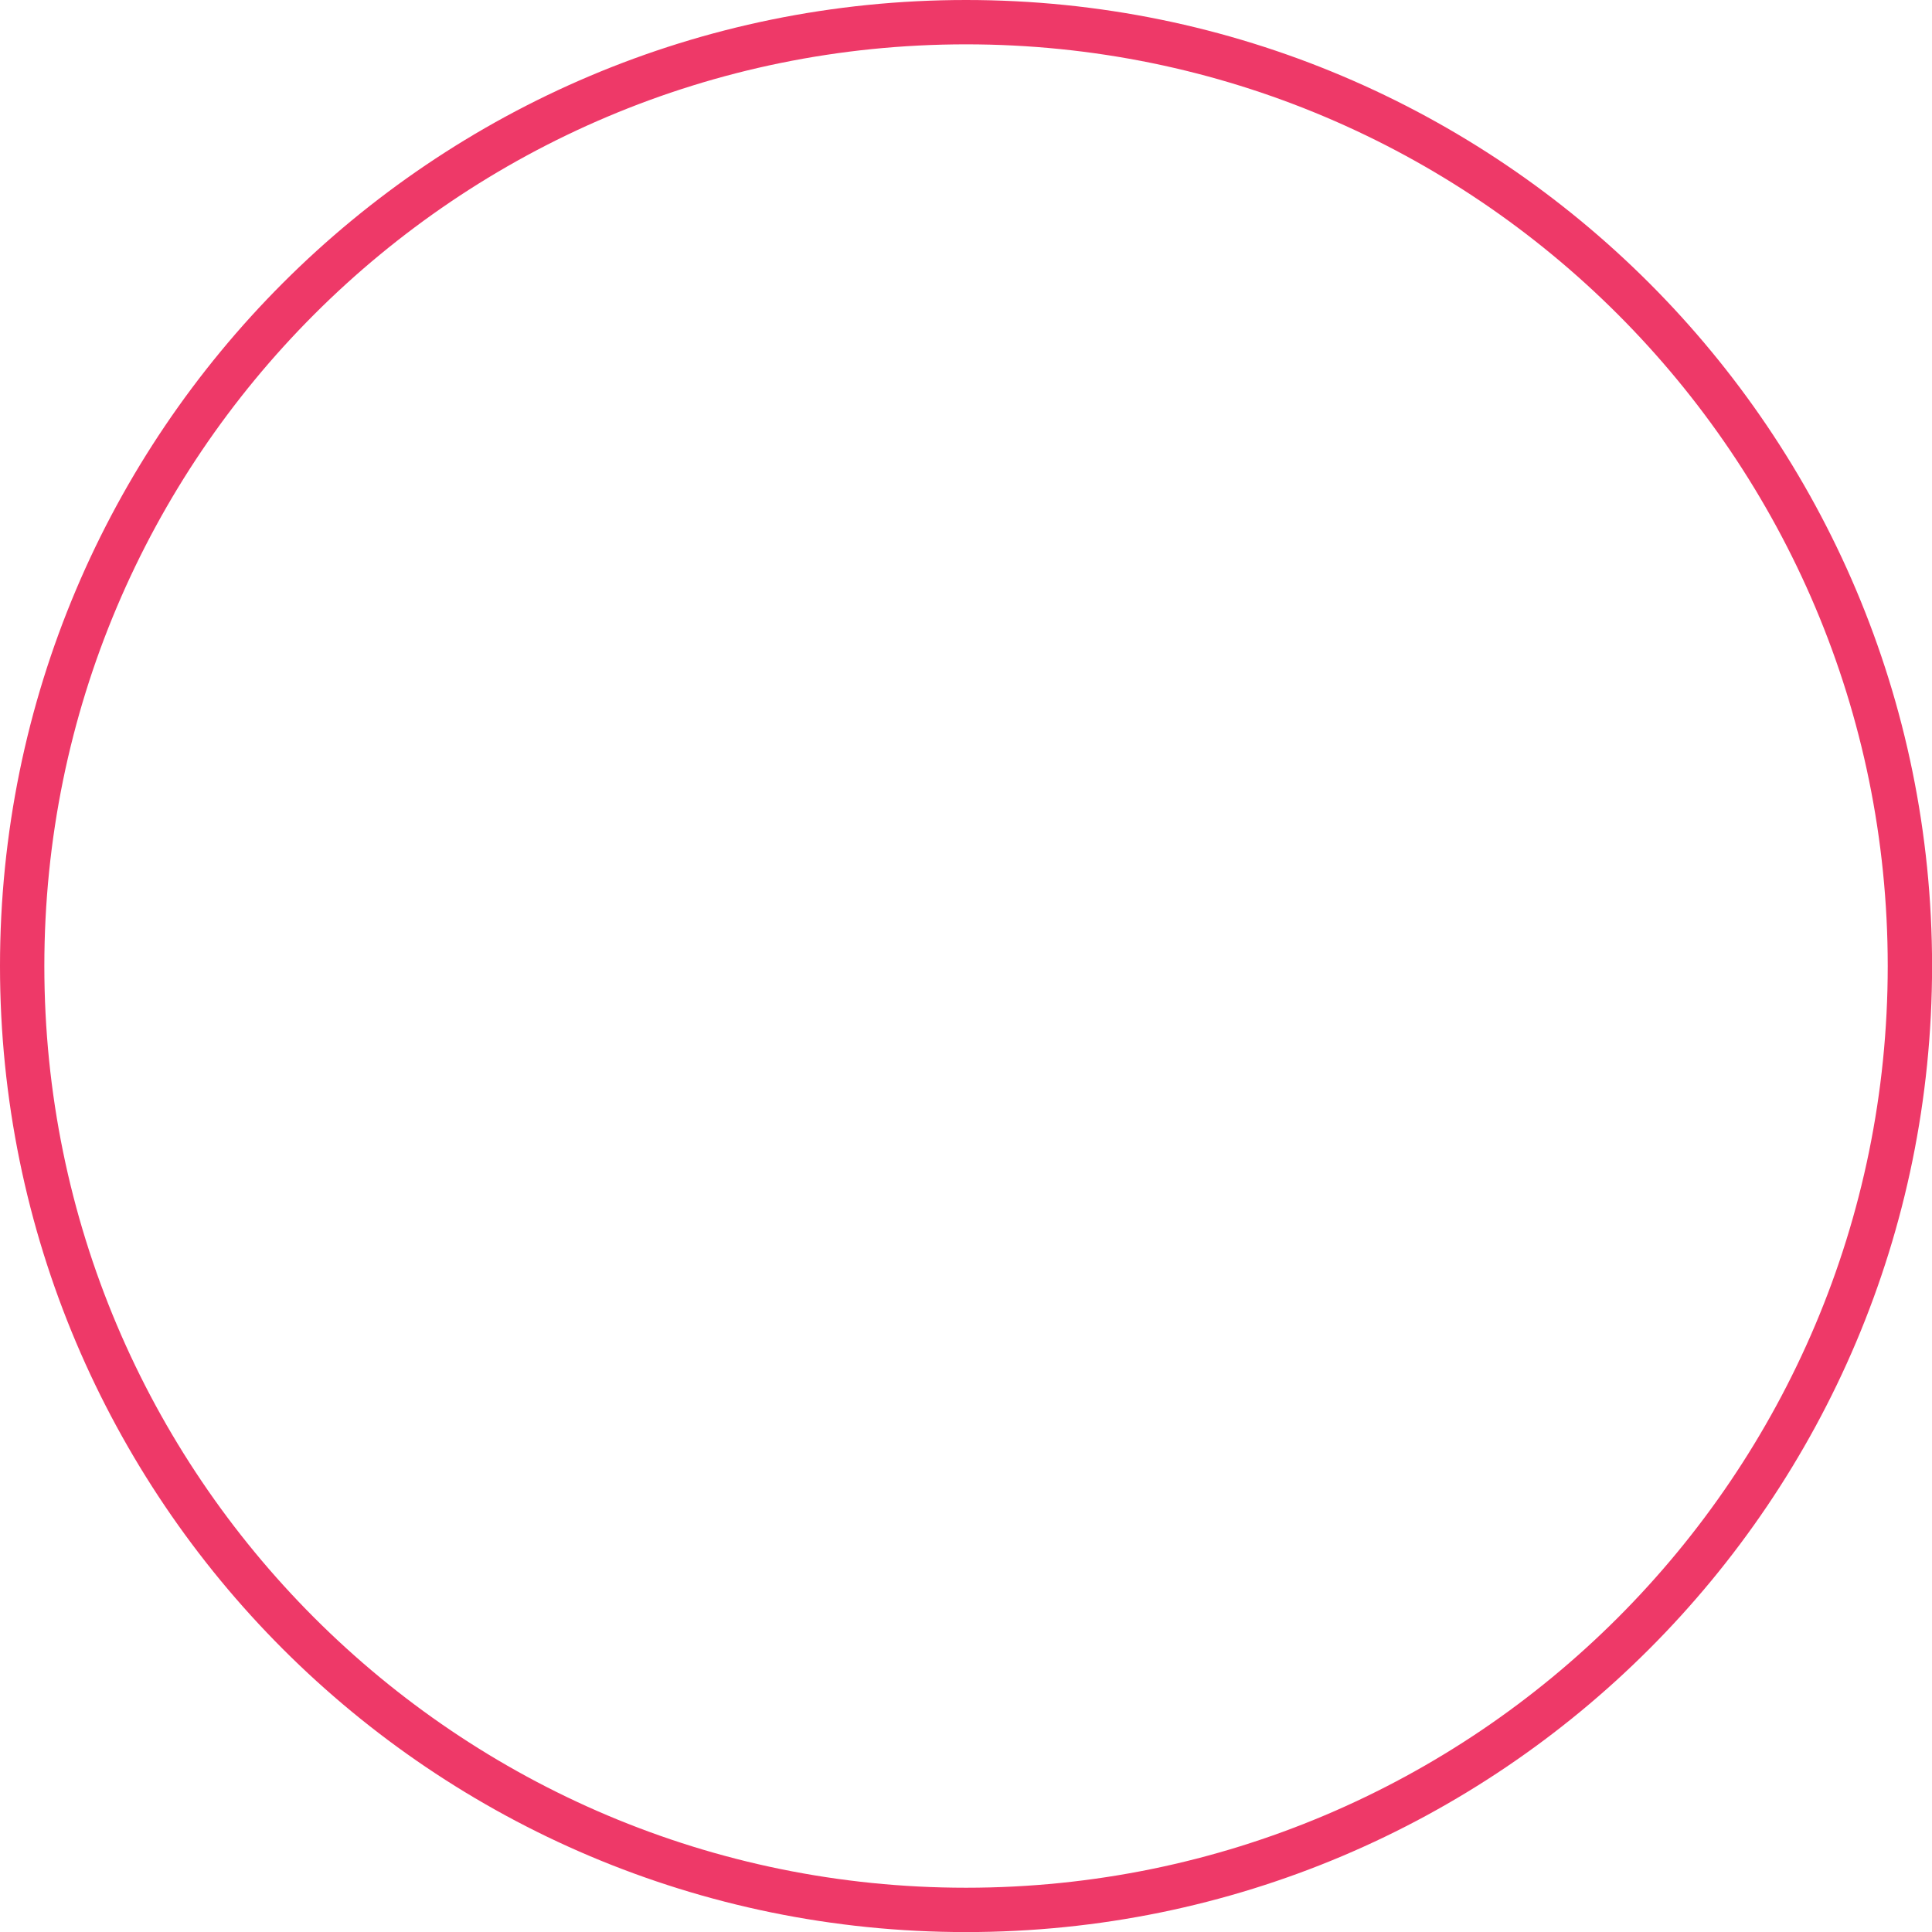
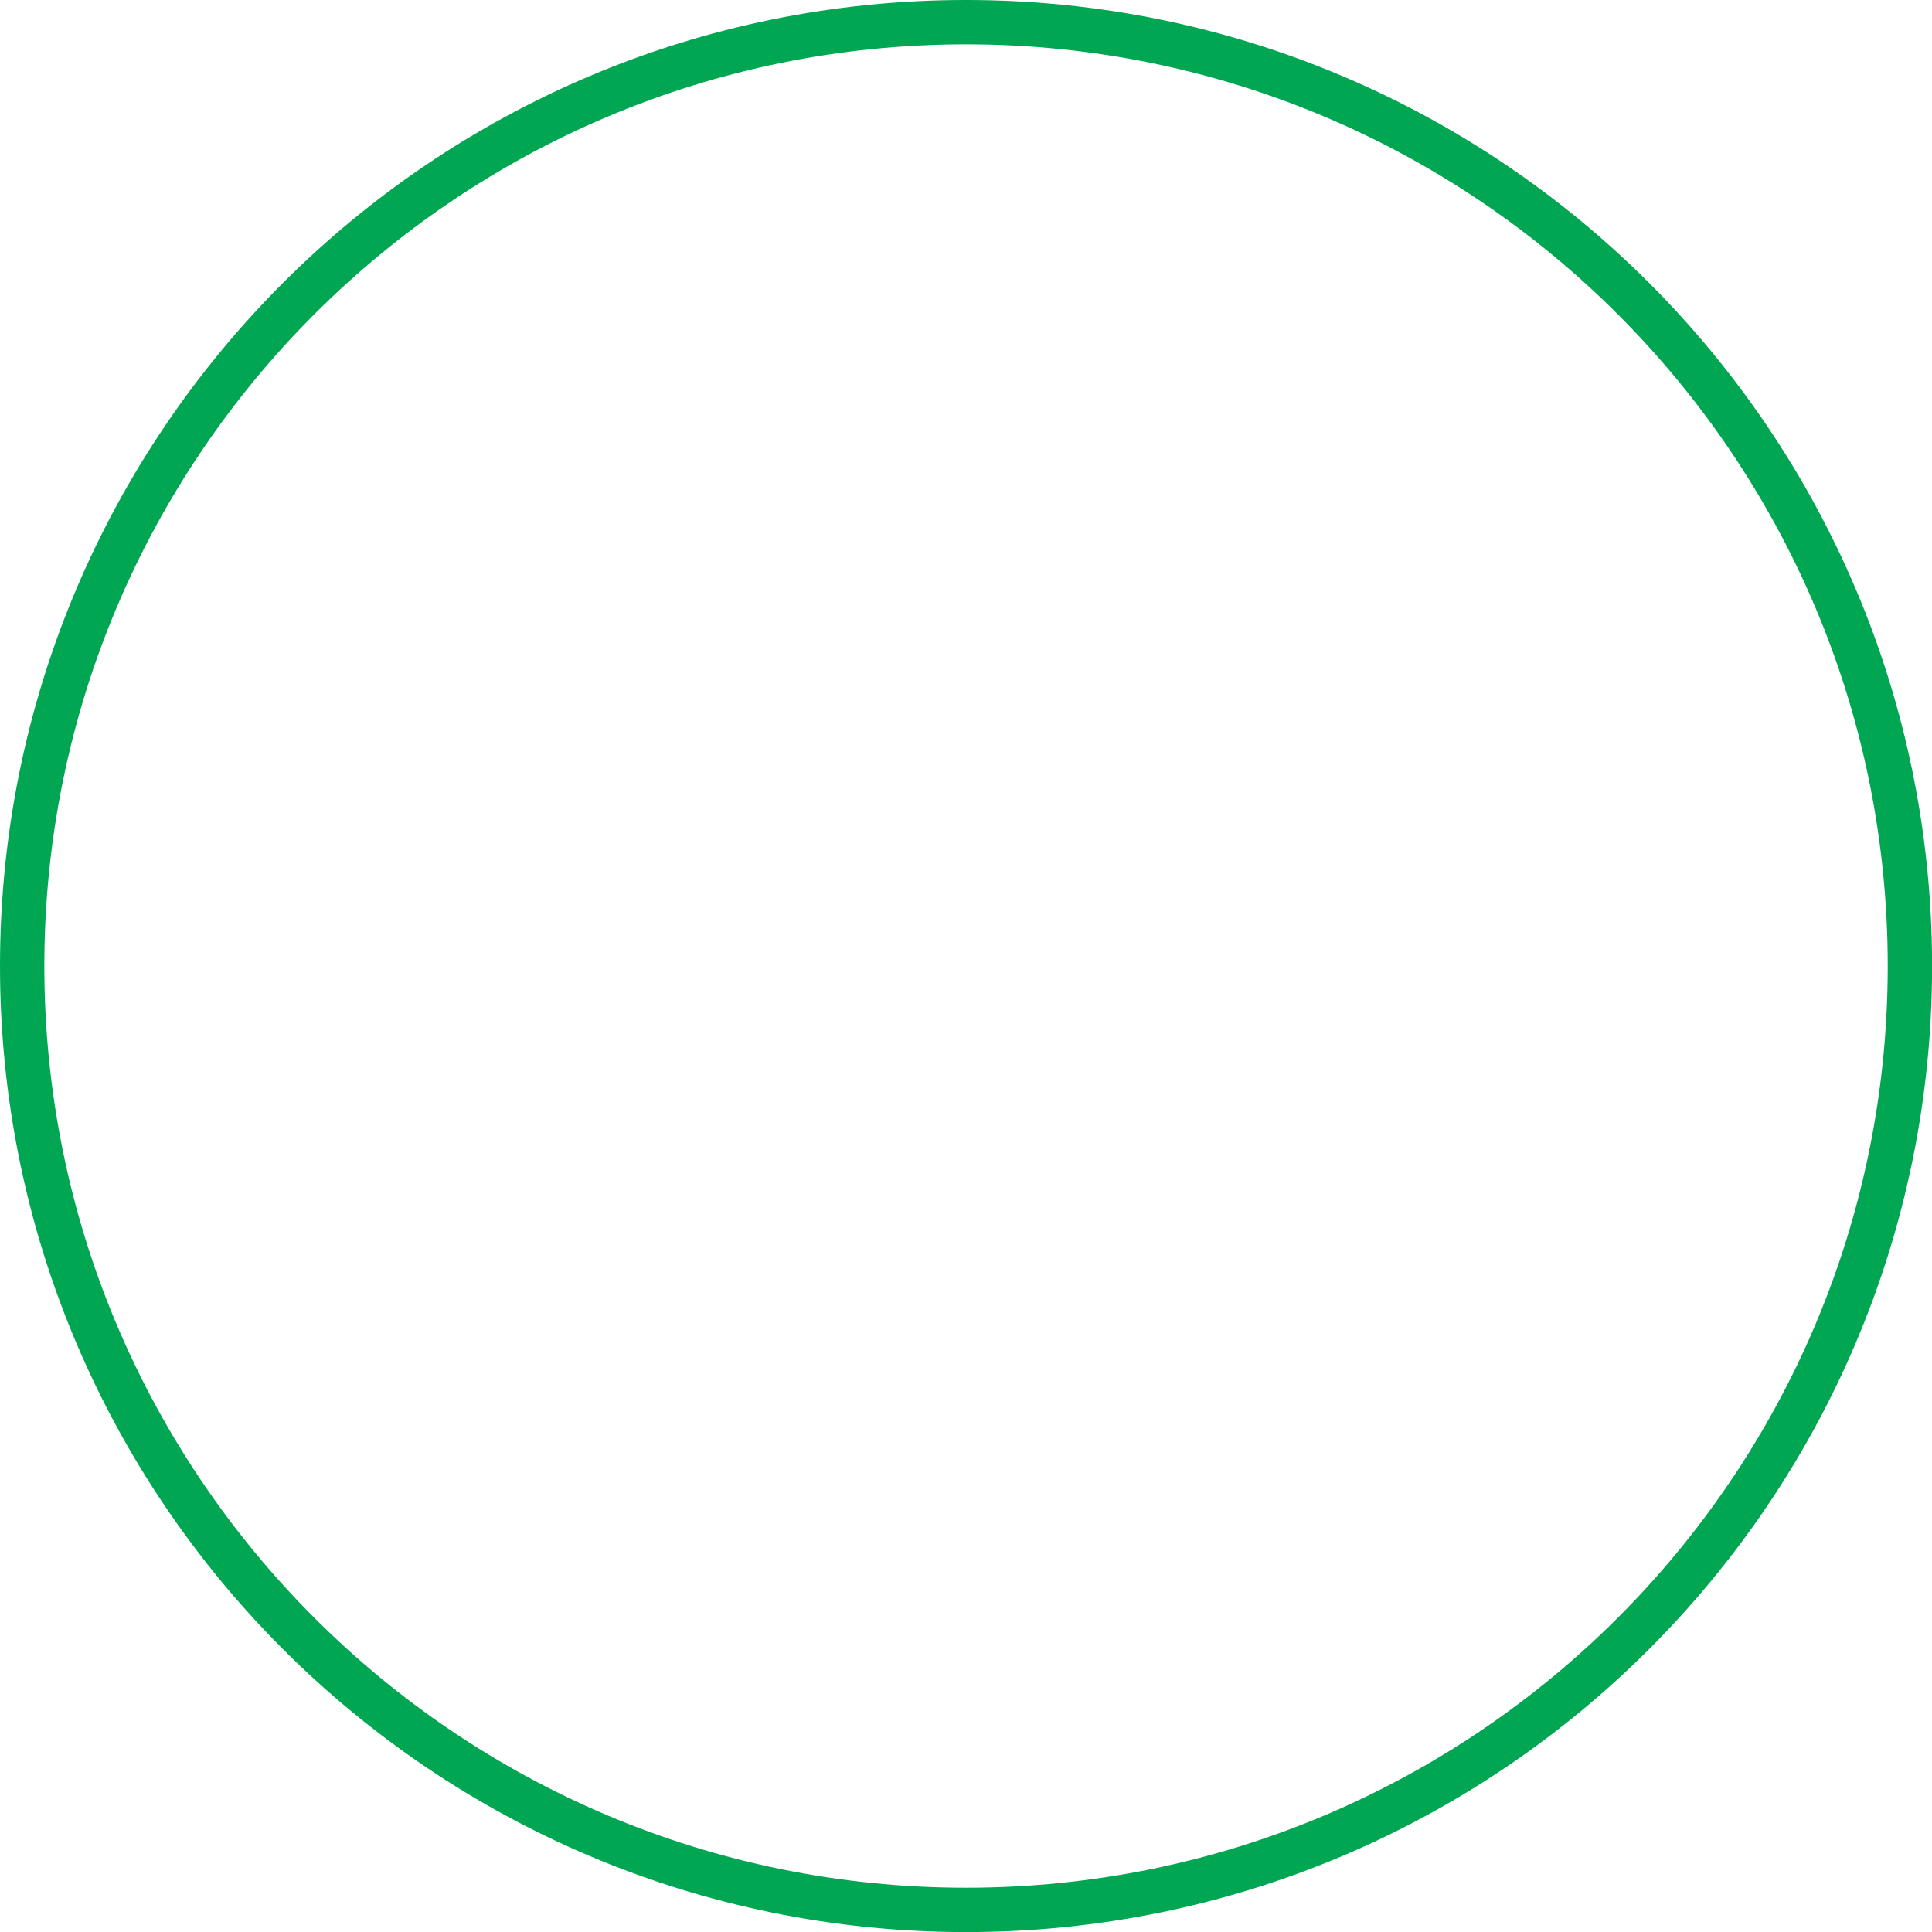
<svg xmlns="http://www.w3.org/2000/svg" id="Layer_2" data-name="Layer 2" viewBox="0 0 261.43 261.43">
  <defs>
    <style>
      .cls-1 {
        fill: none;
-         stroke: #ee3968;
+         stroke: #00A651;
        stroke-miterlimit: 10;
        stroke-width: 6px;
      }
    </style>
  </defs>
  <g id="IDLE_PAGE" data-name="IDLE PAGE">
    <circle id="Ring" class="cls-1" cx="130.72" cy="130.72" r="127.72" />
  </g>
</svg>
